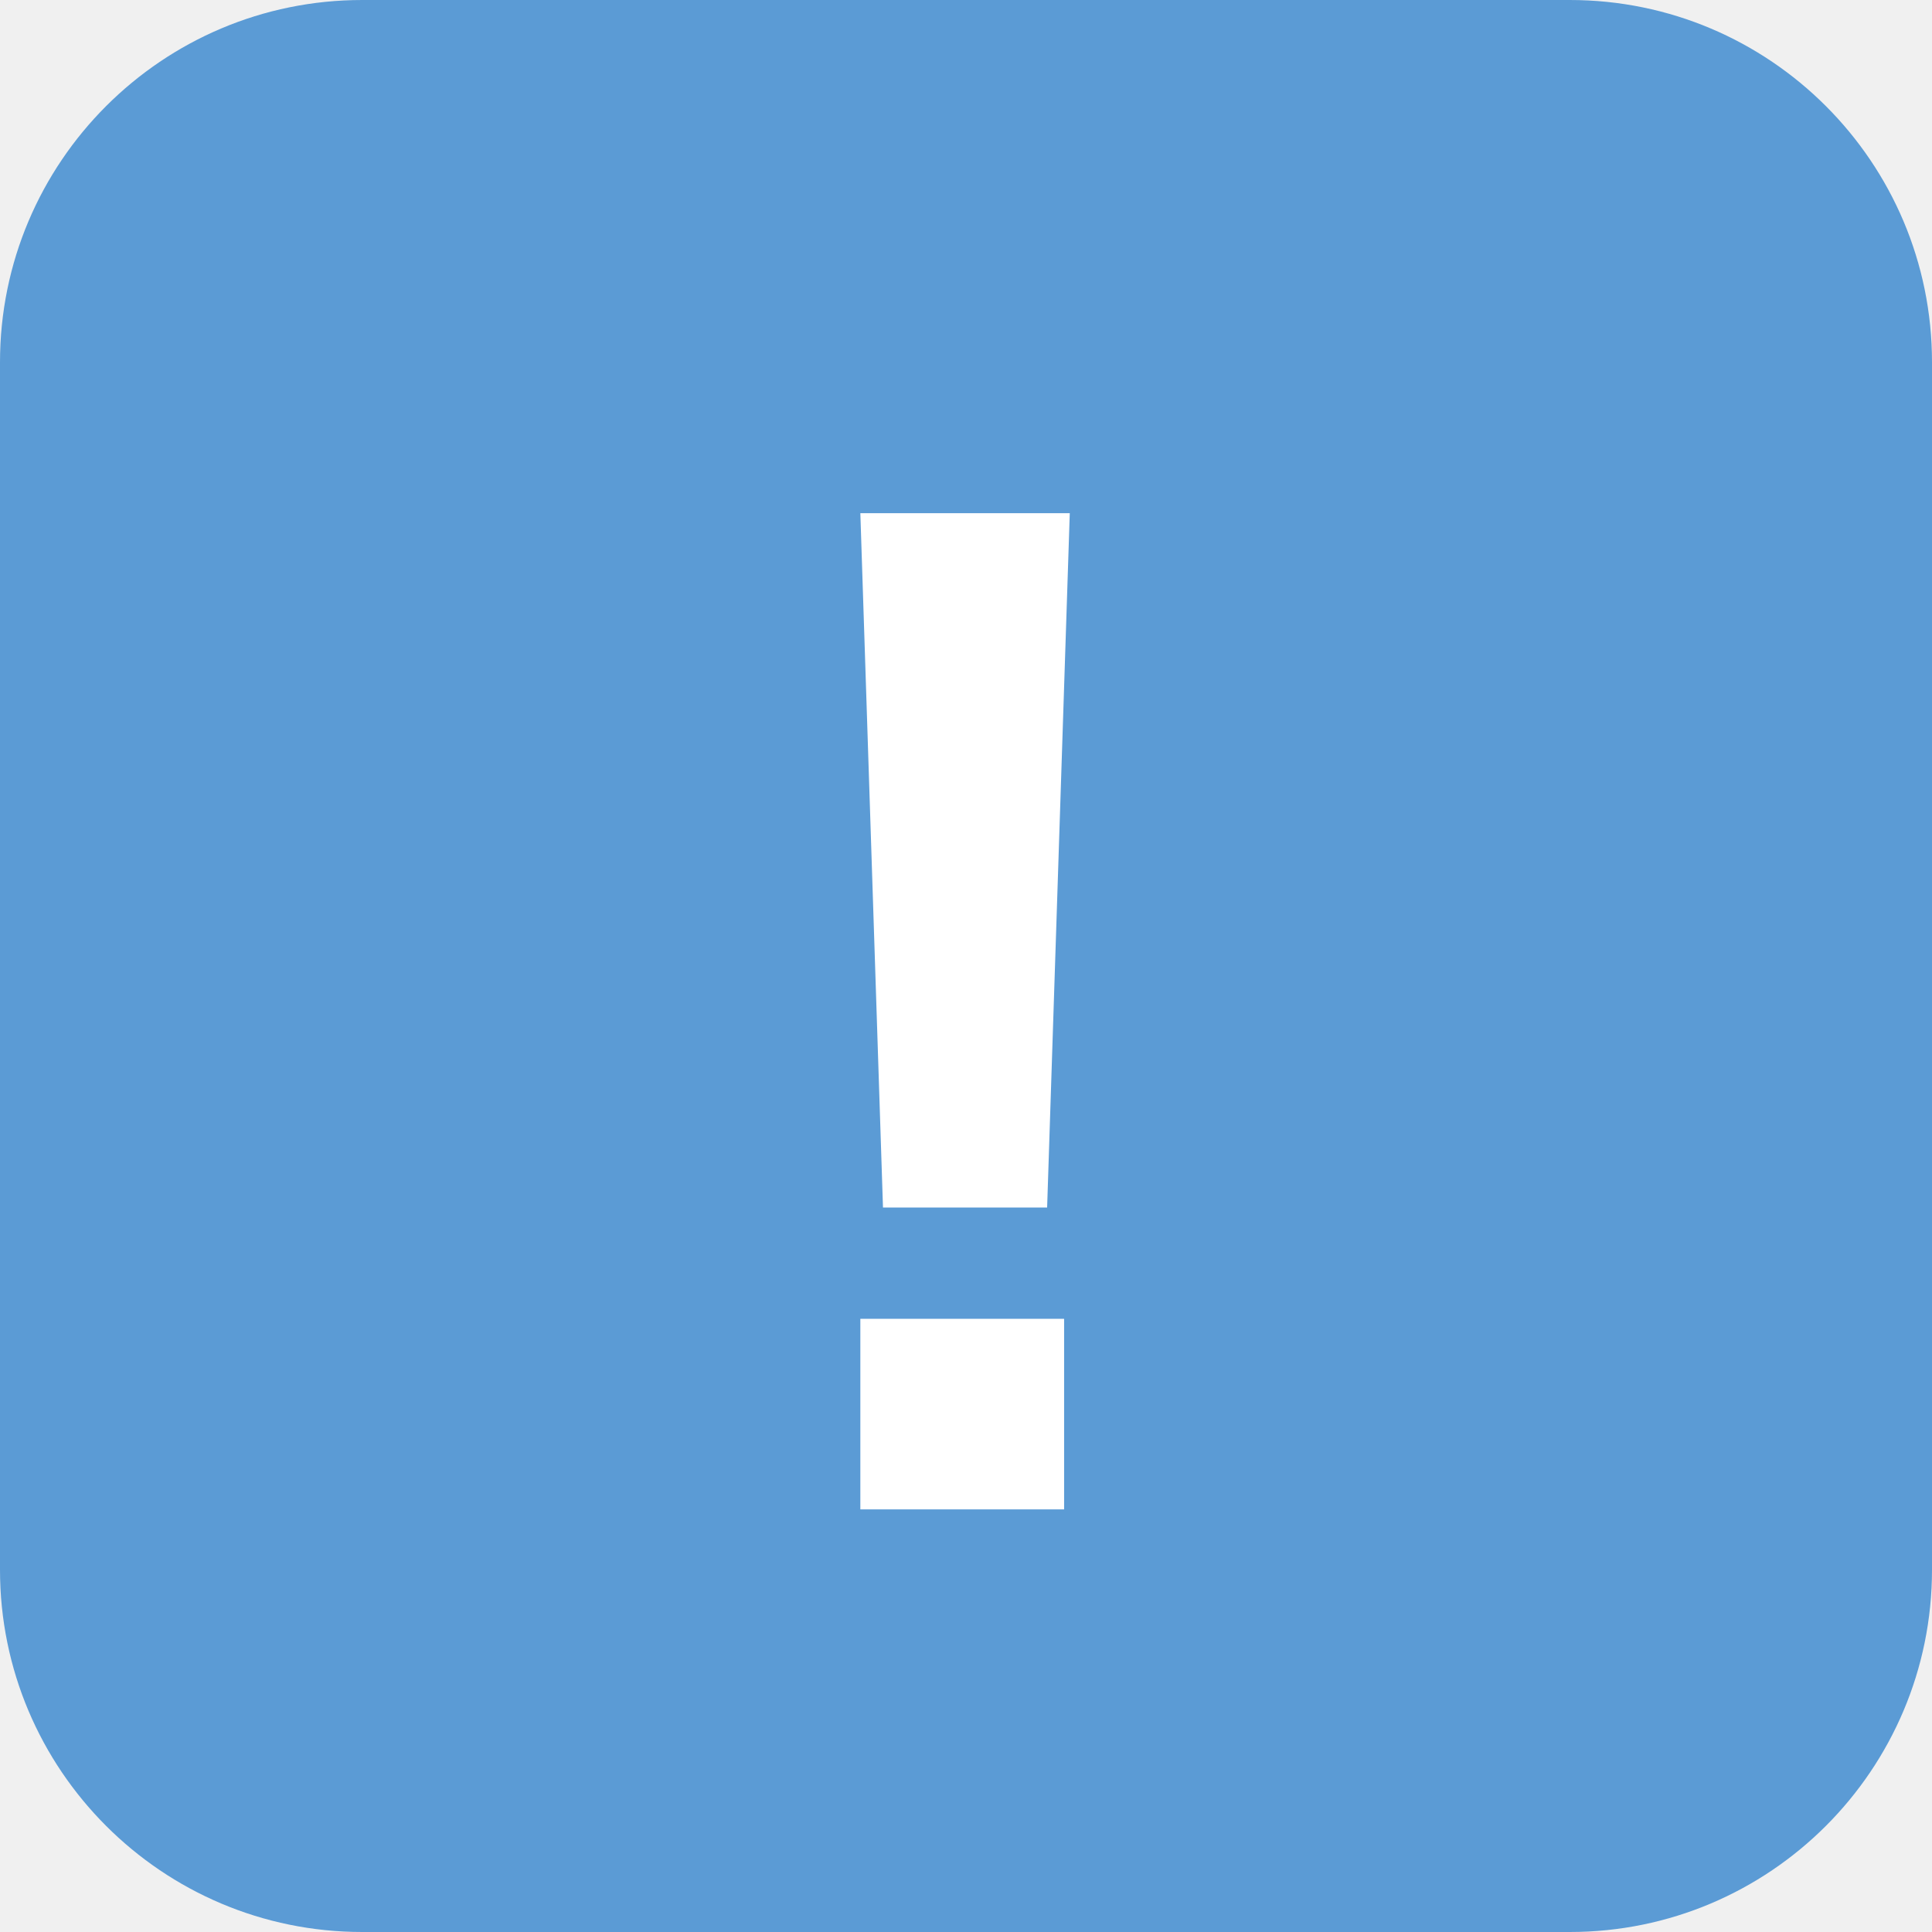
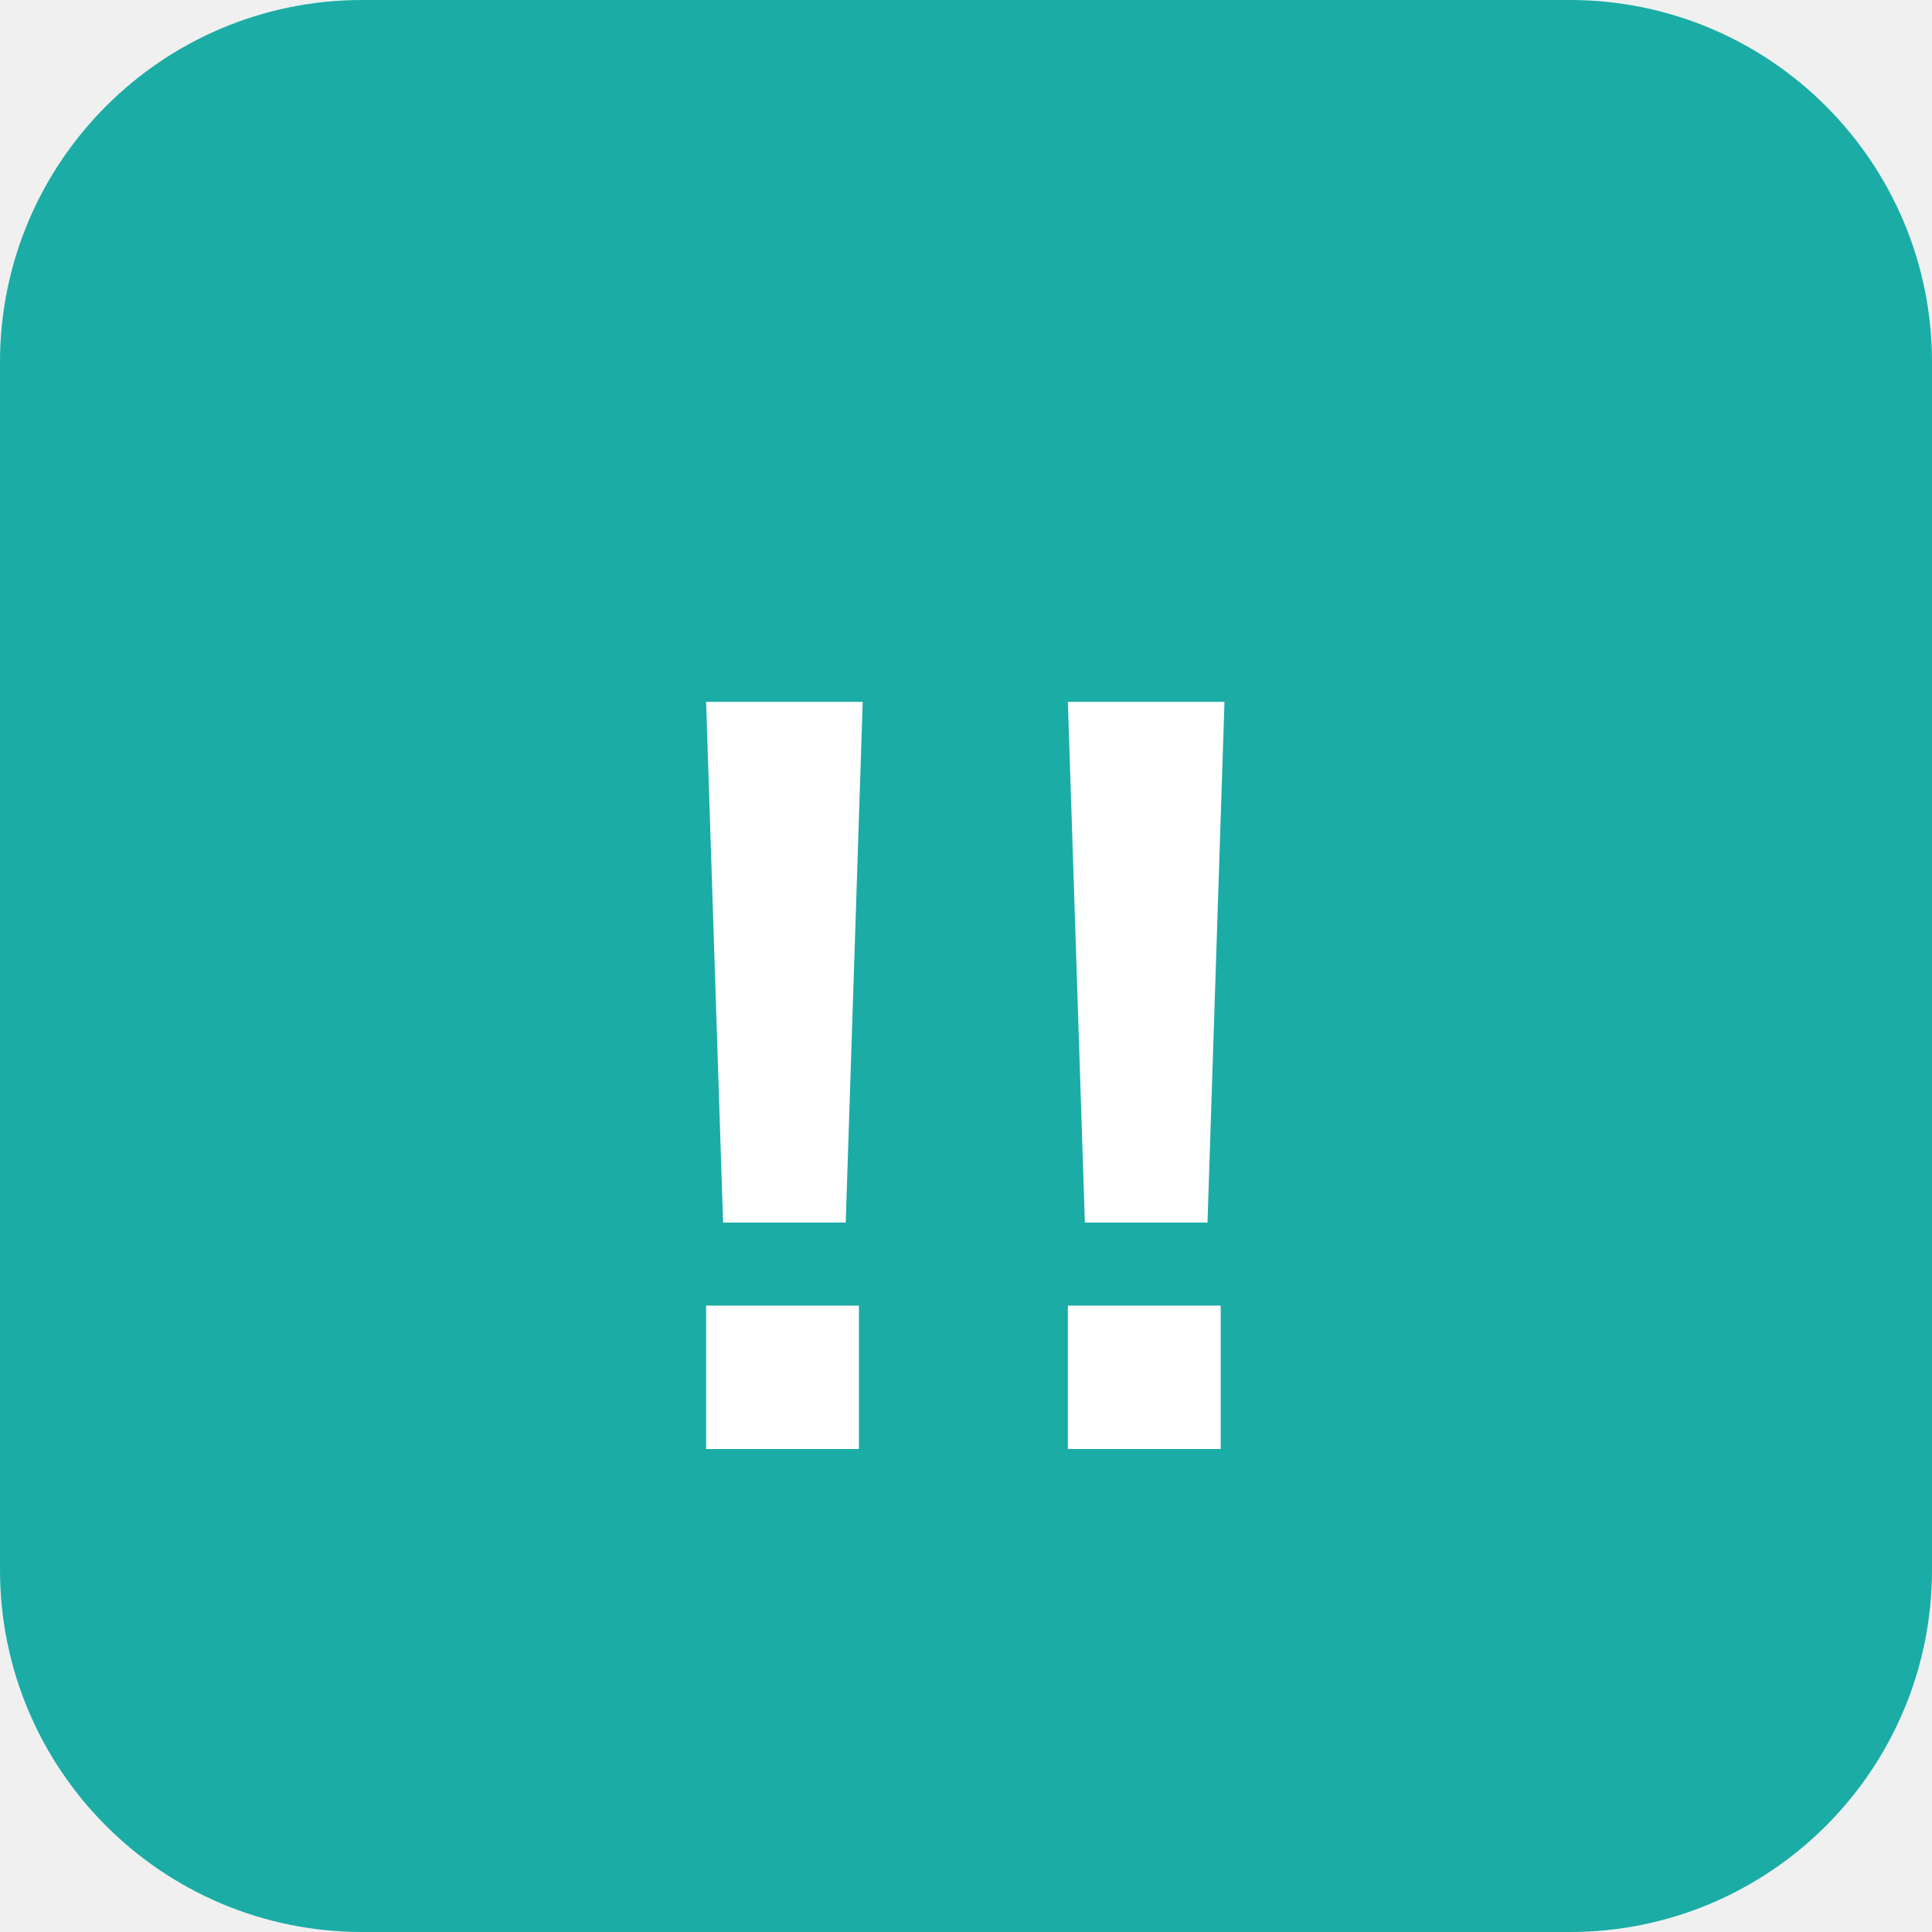
<svg xmlns="http://www.w3.org/2000/svg" width="16" height="16" viewBox="0 0 16 16">
-   <rect width="16" height="16" rx="3" fill="#5b9bd5" />
-   <text x="8" y="12.5" font-family="Arial, sans-serif" font-size="12" font-weight="bold" fill="white" text-anchor="middle">!</text>
+   <rect width="16" height="16" rx="3" fill="#1baca6" />
+   <text x="8" y="12" font-family="Arial, sans-serif" font-size="9" font-weight="bold" fill="white" text-anchor="middle">!!</text>
</svg>
